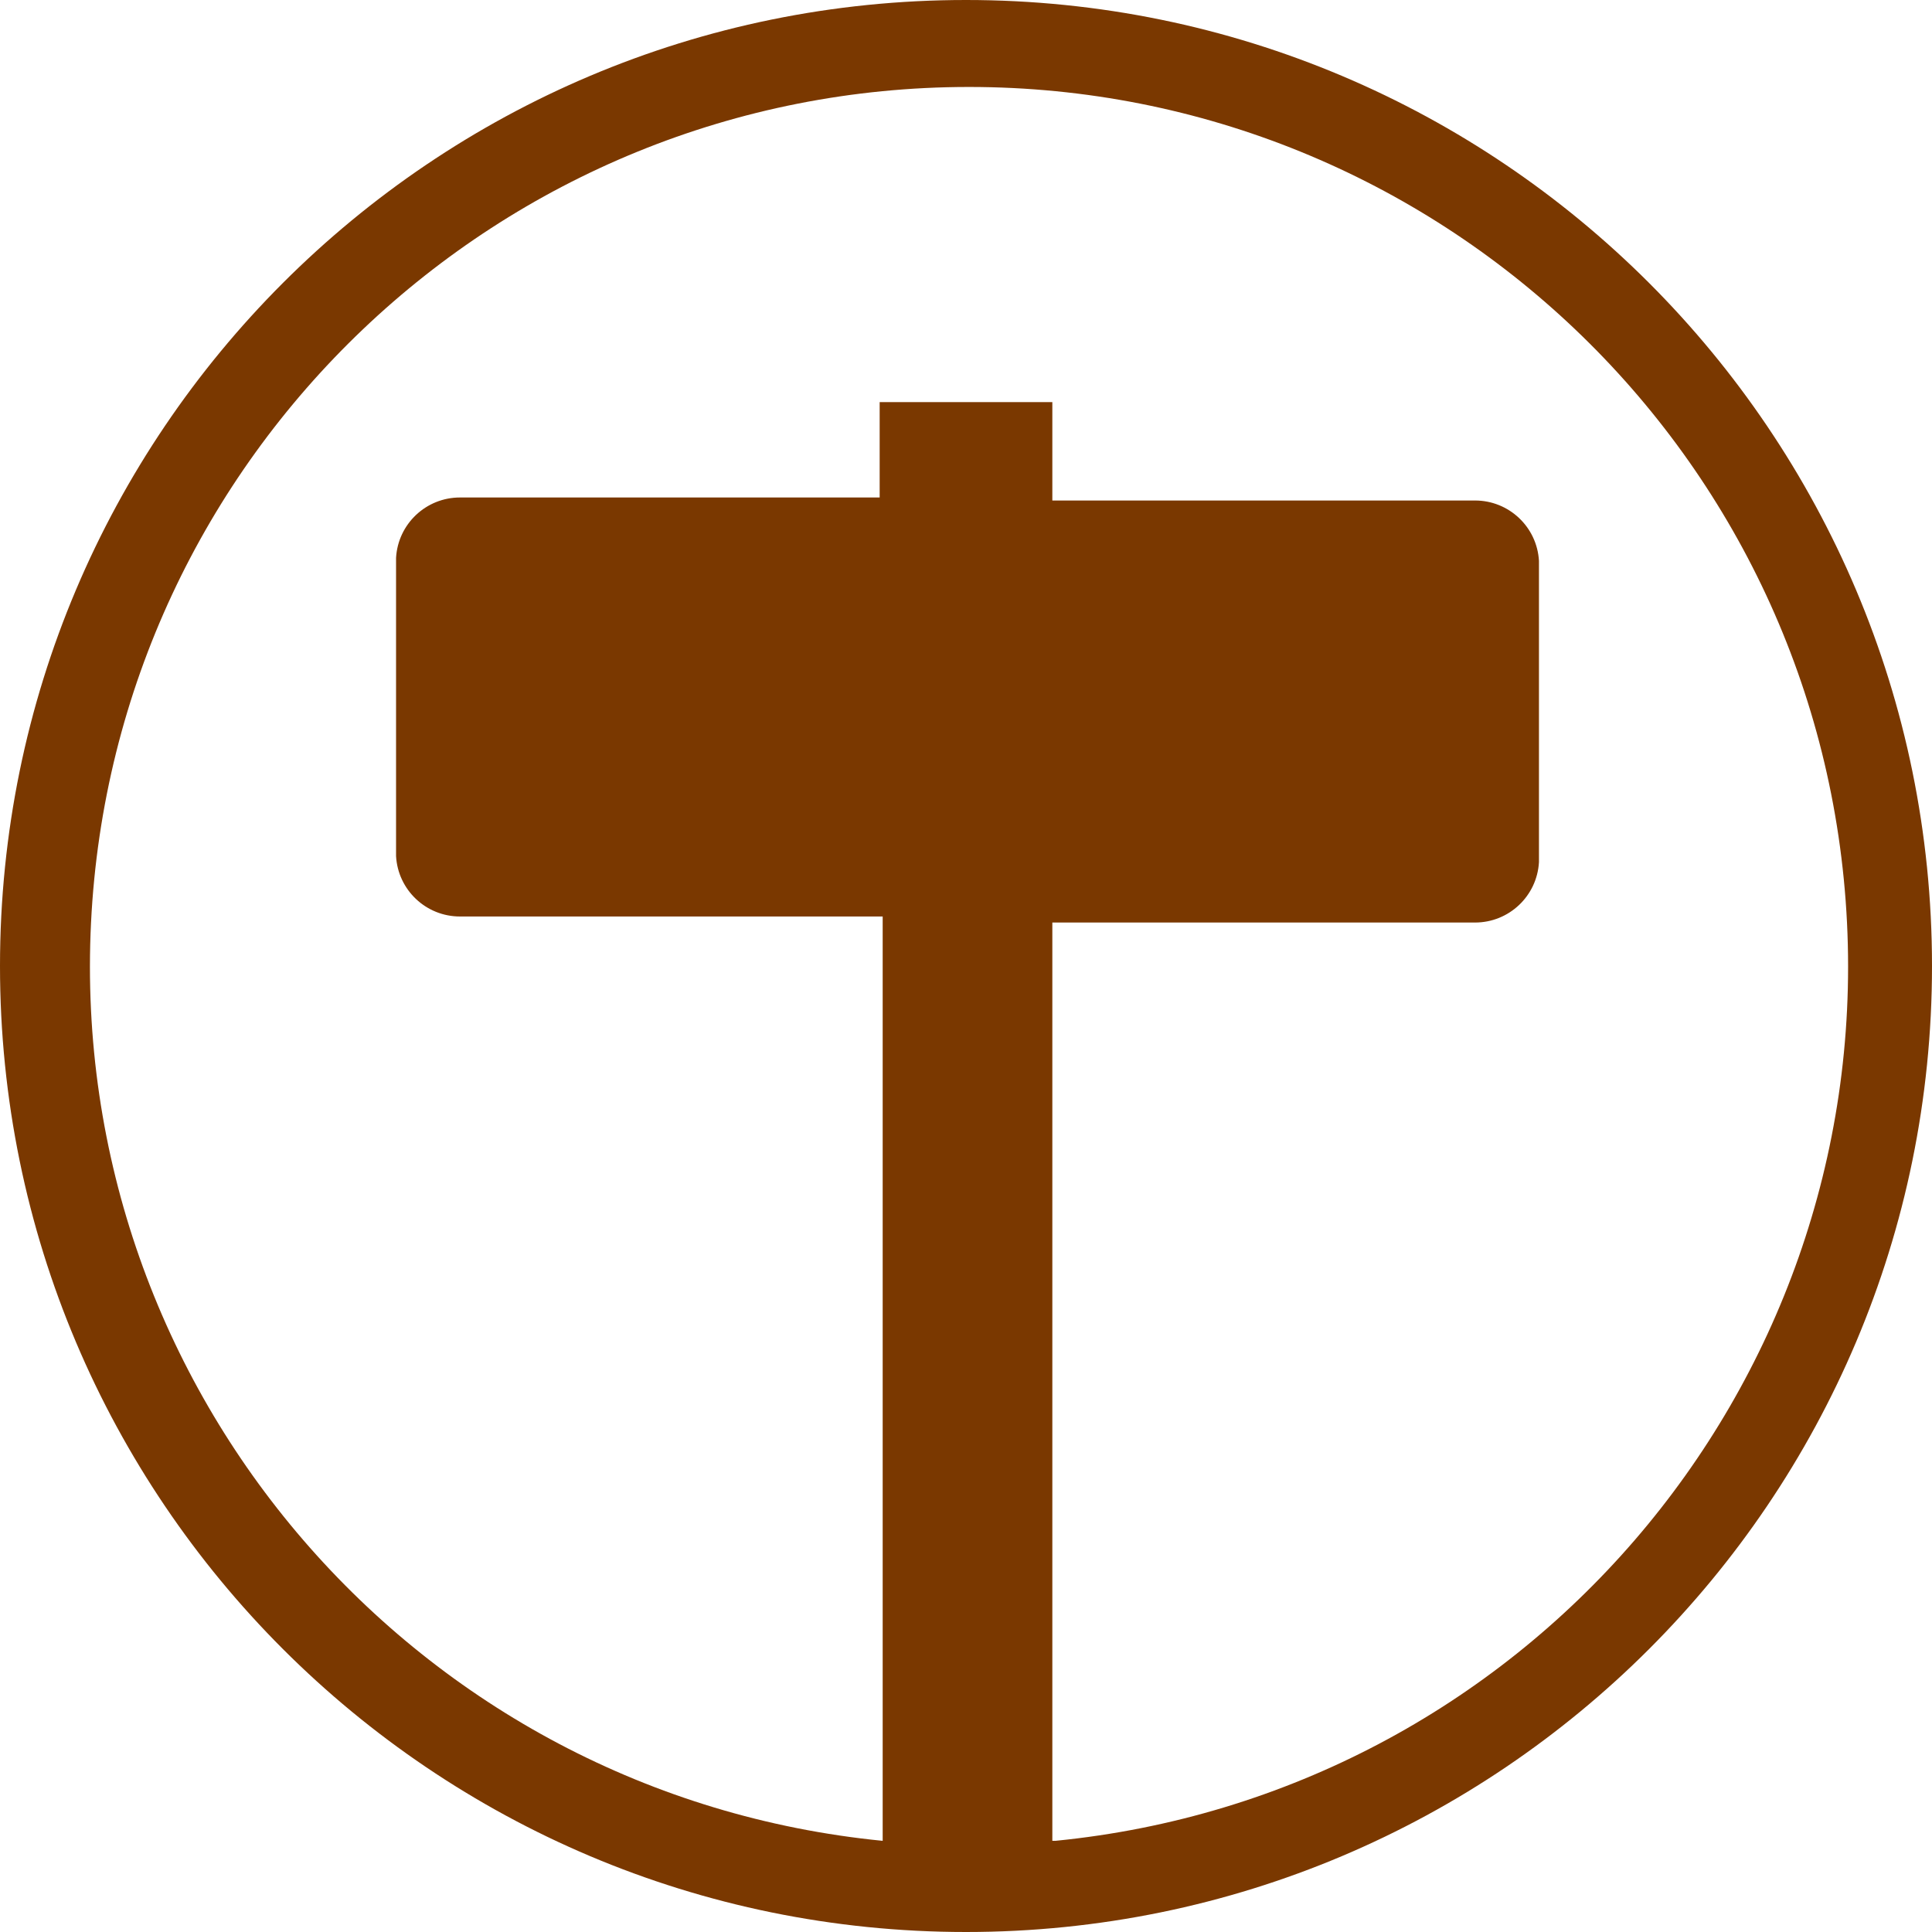
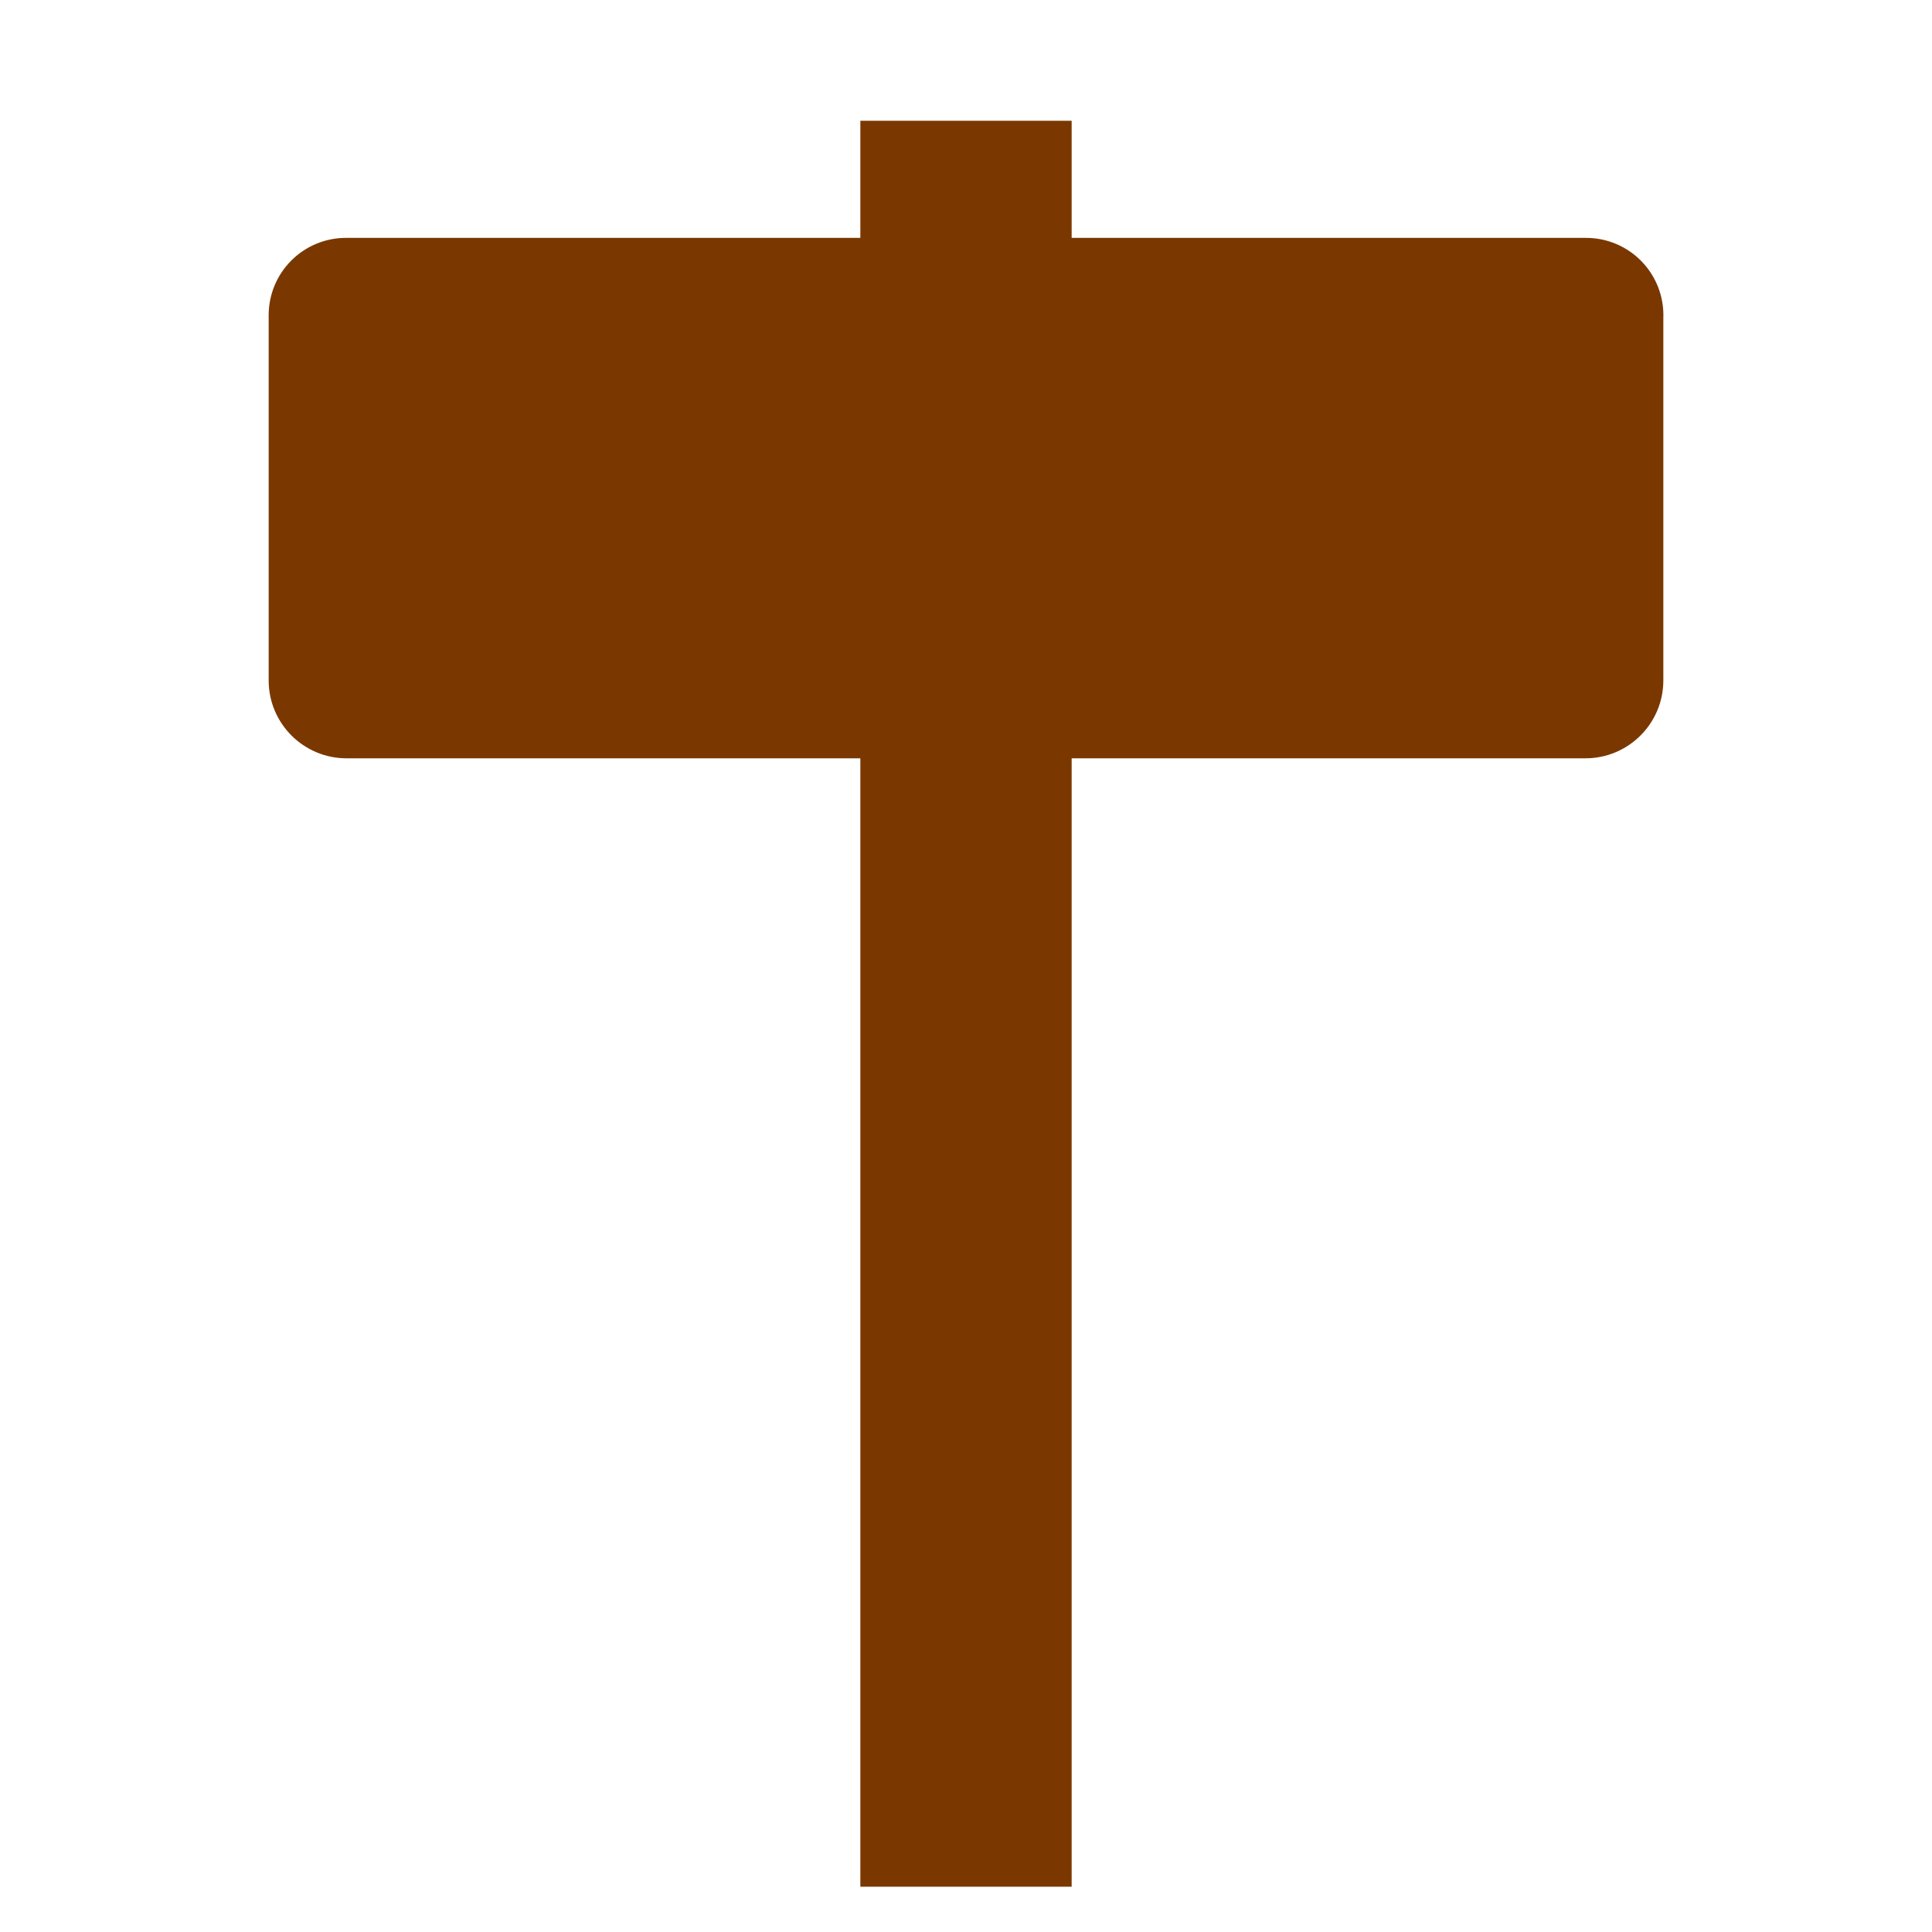
<svg xmlns="http://www.w3.org/2000/svg" id="Layer_1" data-name="Layer 1" viewBox="0 0 32 32">
  <defs>
    <style>.cls-1{fill:#7a3800;}</style>
  </defs>
-   <path class="cls-1" d="M16,0A16,16,0,1,0,32,16,16,16,0,0,0,16,0Zm1.43,30.49V15.28h7a1.06,1.06,0,0,0,1.06-1V9.29a1.06,1.06,0,0,0-1.06-1H17.43V6.66H14.57V8.24H7.62a1.06,1.06,0,0,0-1.06,1v4.94a1.06,1.06,0,0,0,1.06,1h7V30.49a14.56,14.56,0,1,1,2.86,0Z" />
+   <path class="cls-1" d="M26.26,3.94H17.75V2h-3.5V3.94H5.74A1.28,1.28,0,0,0,4.45,5.22v6.05a1.29,1.29,0,0,0,1.29,1.29h8.51V31.25h3.5V12.56h8.51a1.29,1.29,0,0,0,1.29-1.29v-6A1.28,1.28,0,0,0,26.26,3.94Z" />
</svg>
